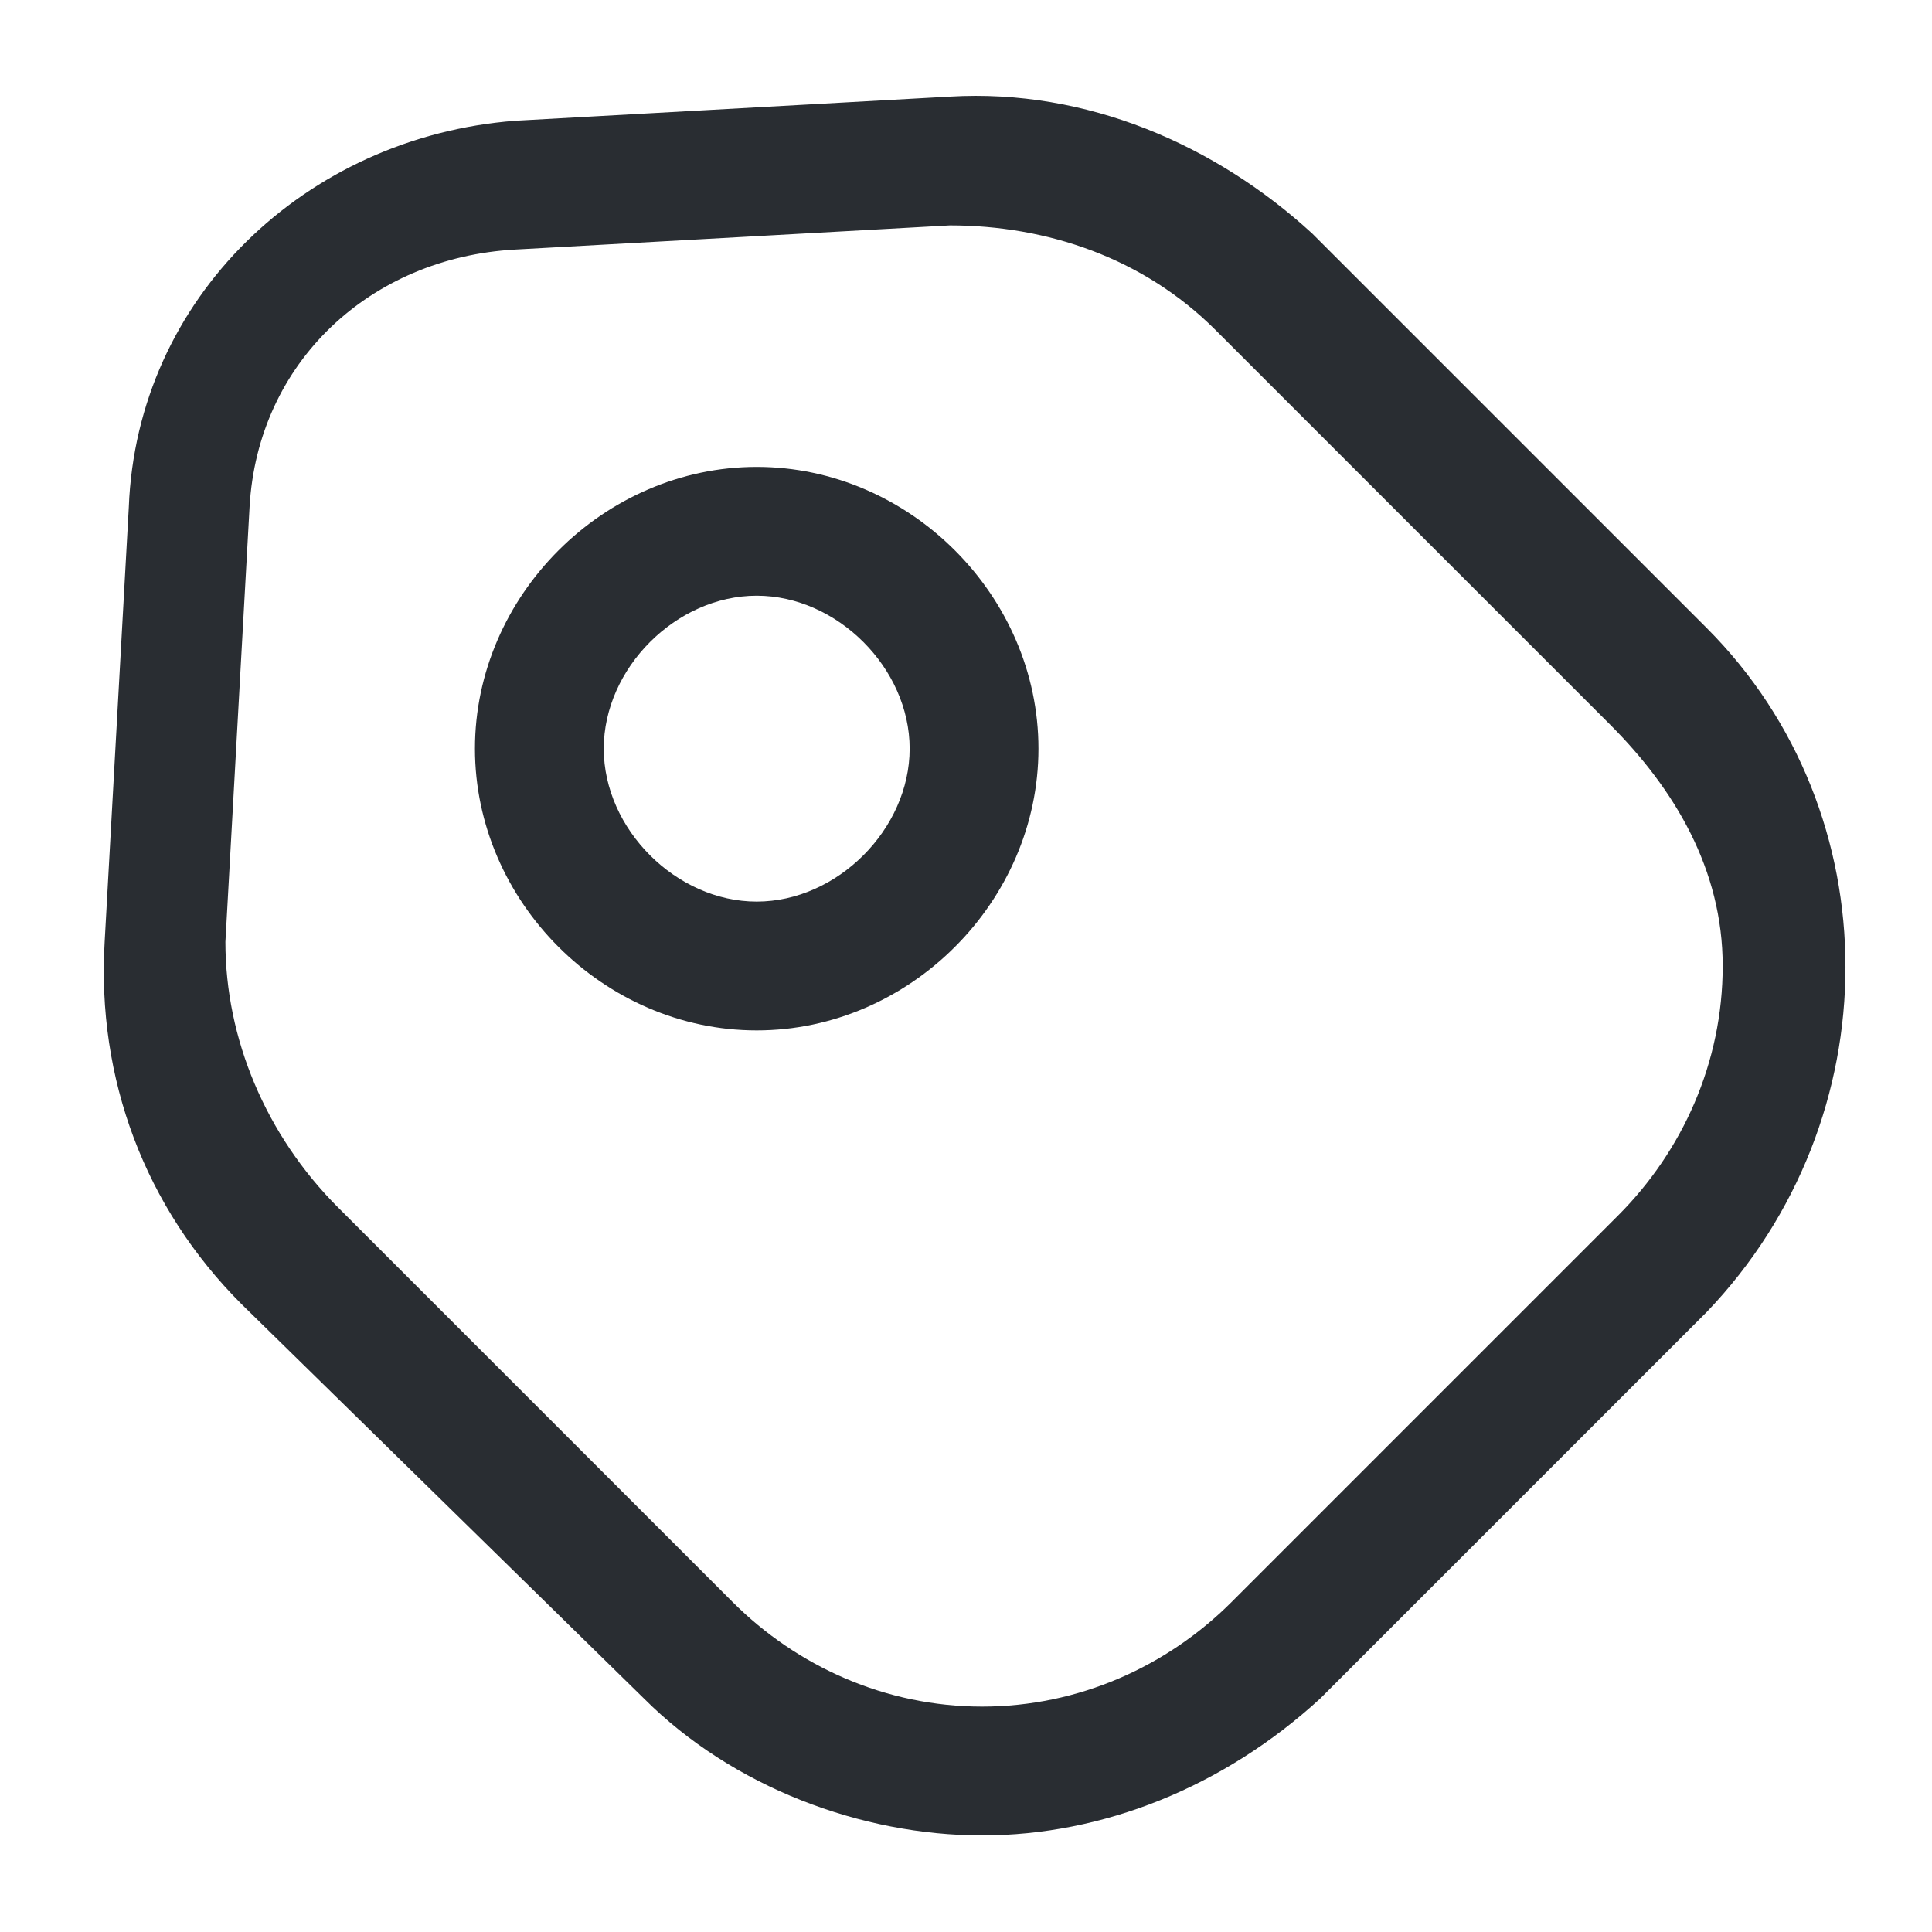
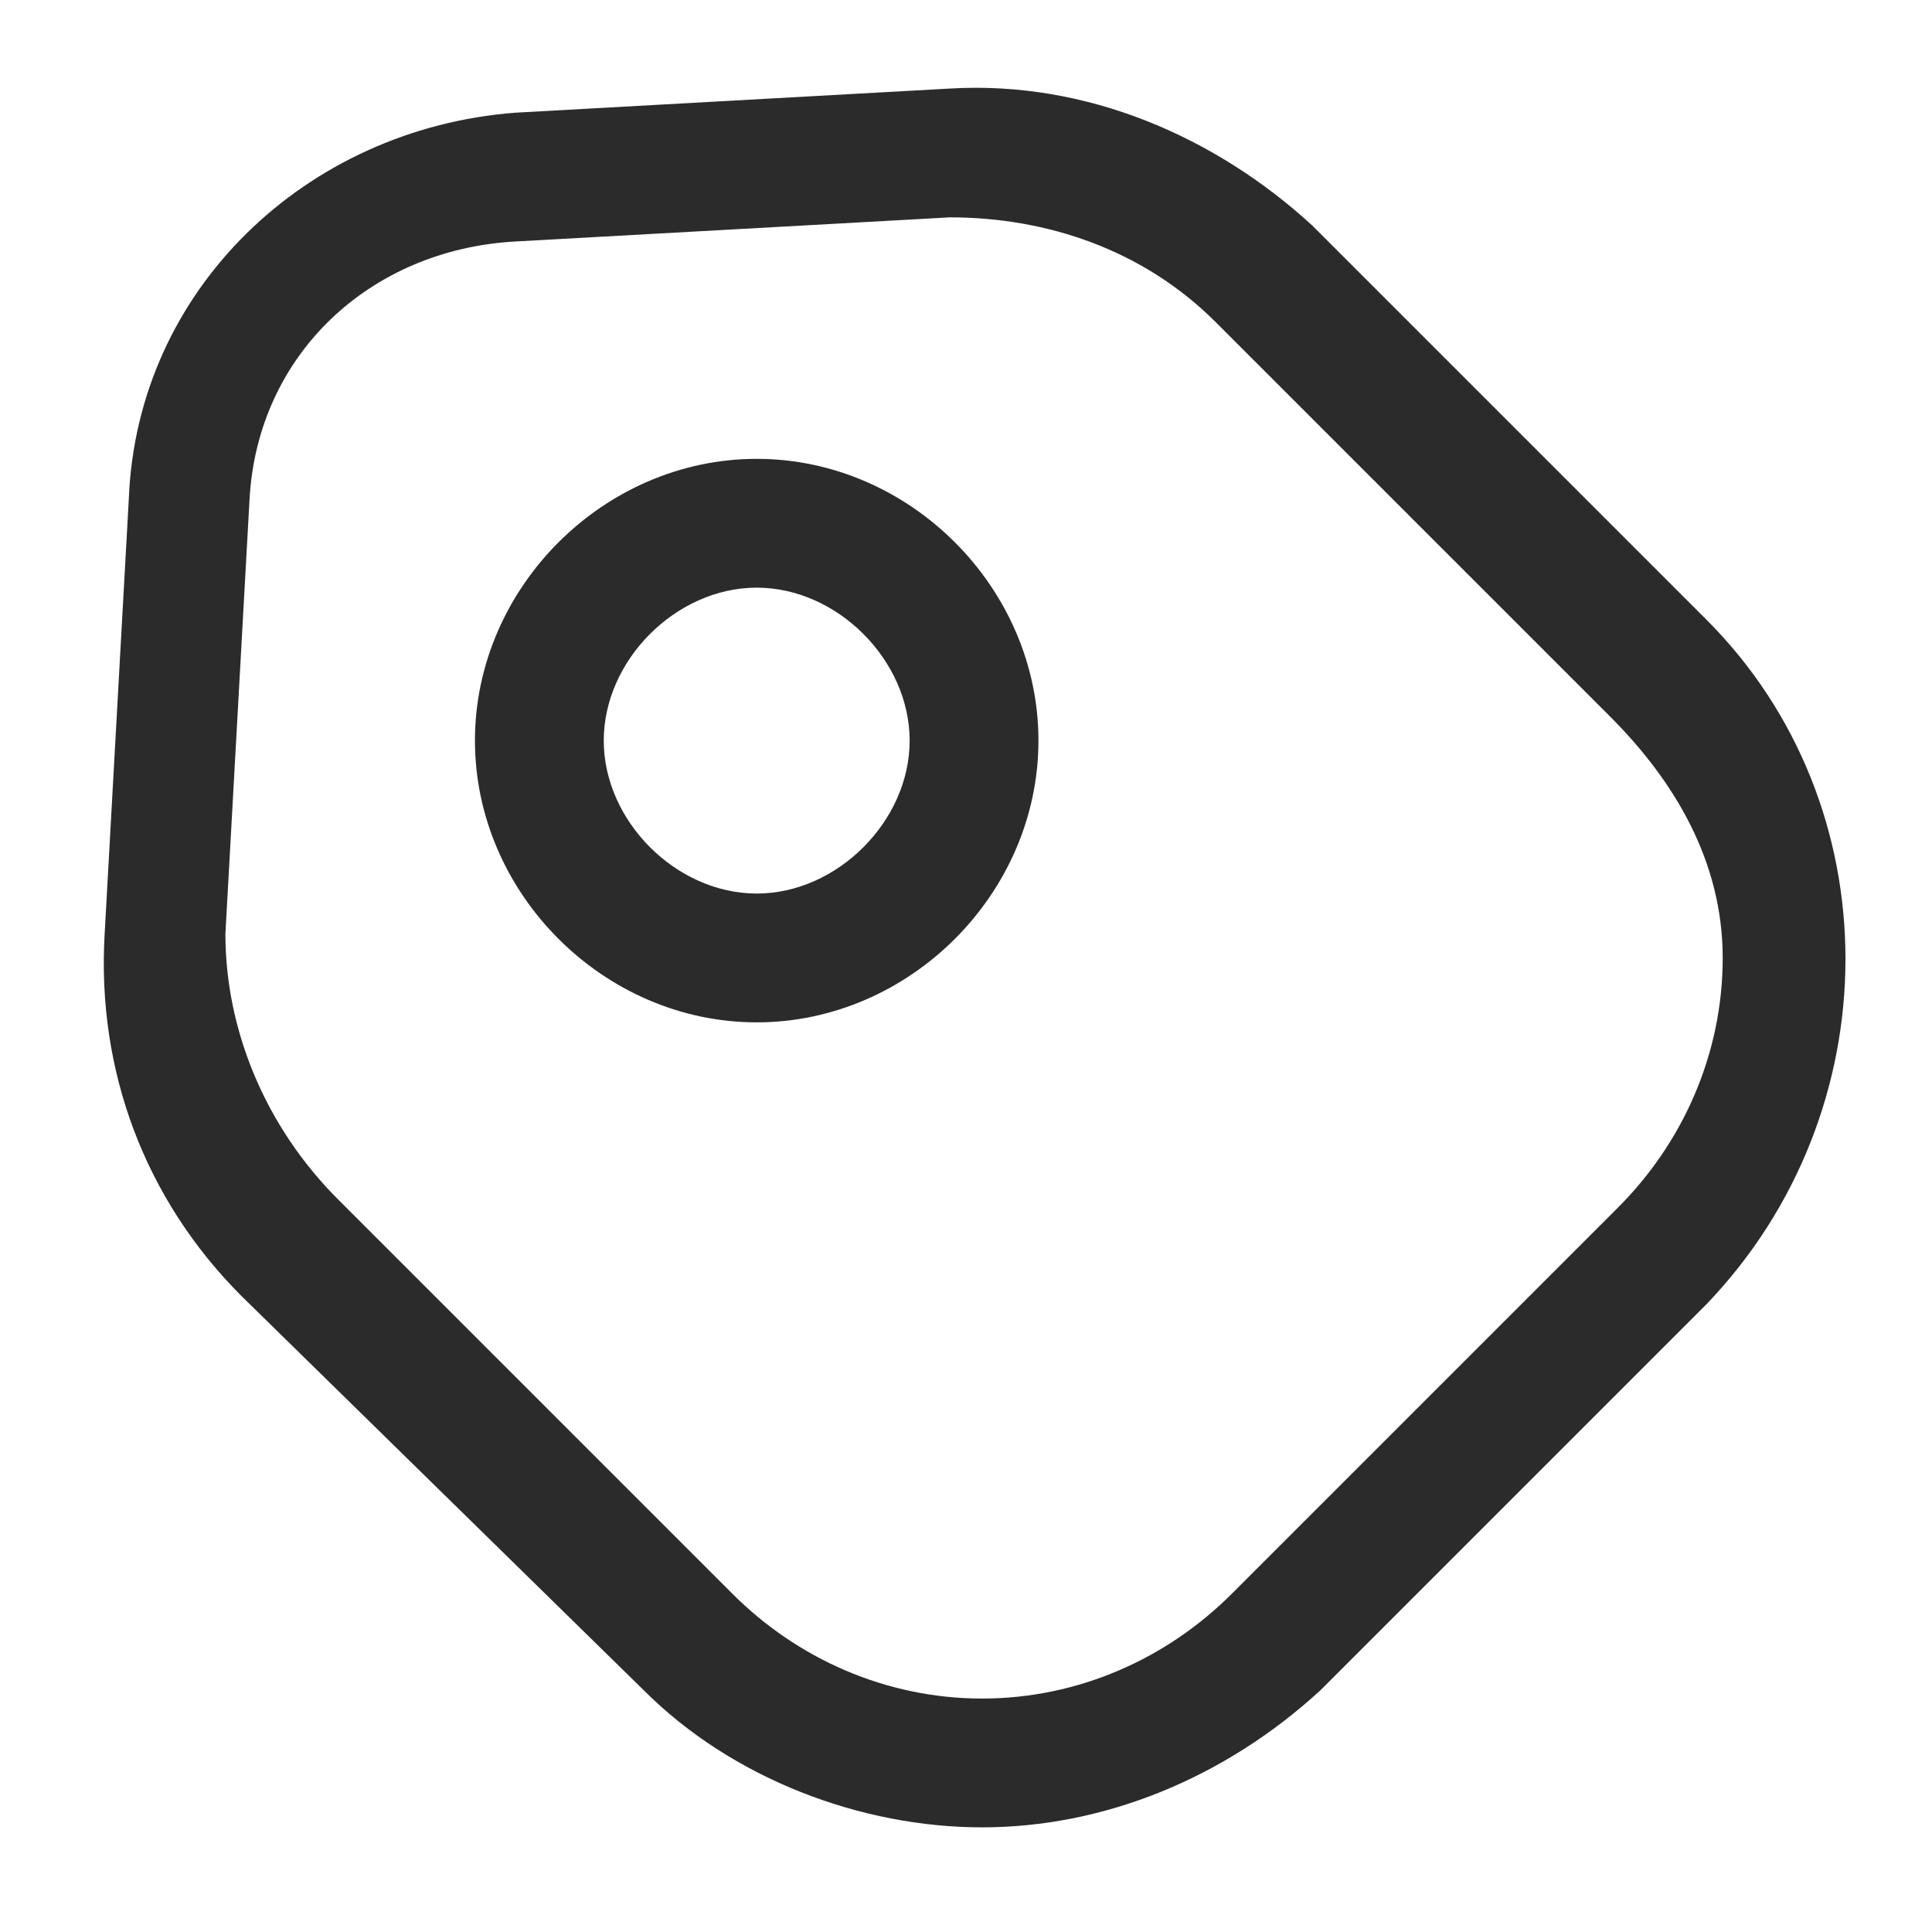
<svg xmlns="http://www.w3.org/2000/svg" version="1.1" id="Layer_1" x="0px" y="0px" viewBox="0 0 24 24" style="enable-background:new 0 0 24 24;" xml:space="preserve">
  <style type="text/css">
- 	.st0{fill:#292D32;}
+ 	.st0{fill:#2B2B2B;}
</style>
-   <path class="st0" d="M12.2,22.8c-1.5,0-3.1-0.6-4.2-1.7L3,16.2c-1.2-1.2-1.8-2.8-1.7-4.5l0.3-5.4c0.1-2.6,2.2-4.6,4.8-4.8l5.4-0.3  c1.7-0.1,3.3,0.6,4.5,1.7l4.9,4.9c2.3,2.3,2.3,6.1,0,8.5l-4.8,4.8C15.2,22.2,13.7,22.8,12.2,22.8z M4.2,15l4.9,4.9  c0.8,0.8,1.9,1.3,3.1,1.3s2.3-0.5,3.1-1.3l4.8-4.8c0.8-0.8,1.3-1.9,1.3-3.1S20.8,9.8,20,9l-4.9-4.9c-0.9-0.9-2.1-1.3-3.3-1.3  L6.4,3.1C4.6,3.2,3.2,4.5,3.1,6.3l-0.3,5.4C2.8,12.9,3.3,14.1,4.2,15z" />
-   <path class="st0" d="M9.4,12.8c-1.9,0-3.5-1.6-3.5-3.5s1.6-3.5,3.5-3.5s3.5,1.6,3.5,3.5S11.3,12.8,9.4,12.8z M9.4,7.4  c-1,0-1.9,0.9-1.9,1.9s0.9,1.9,1.9,1.9s1.9-0.9,1.9-1.9S10.4,7.4,9.4,7.4z" />
+   <path class="st0" d="M12.2,22.7c-1.5,0-3.1-0.6-4.2-1.7l-5-4.9c-1.2-1.2-1.8-2.8-1.7-4.5l0.3-5.4c0.1-2.6,2.2-4.6,4.8-4.8l5.4-0.3  c1.7-0.1,3.3,0.6,4.5,1.7l4.9,4.9c2.3,2.3,2.3,6.1,0,8.5L16.4,21C15.2,22.1,13.7,22.7,12.2,22.7z M4.2,14.9l4.9,4.9  c0.8,0.8,1.9,1.3,3.1,1.3s2.3-0.5,3.1-1.3l4.8-4.8c0.8-0.8,1.3-1.9,1.3-3.1s-0.6-2.2-1.4-3L15.1,4c-0.9-0.9-2.1-1.3-3.3-1.3L6.4,3  C4.6,3.1,3.2,4.4,3.1,6.2l-0.3,5.4C2.8,12.8,3.3,14,4.2,14.9z" />
+   <path class="st0" d="M9.4,12.7c-1.9,0-3.5-1.6-3.5-3.5s1.6-3.5,3.5-3.5s3.5,1.6,3.5,3.5S11.3,12.7,9.4,12.7z M9.4,7.3  c-1,0-1.9,0.9-1.9,1.9s0.9,1.9,1.9,1.9s1.9-0.9,1.9-1.9S10.4,7.3,9.4,7.3z" />
</svg>
